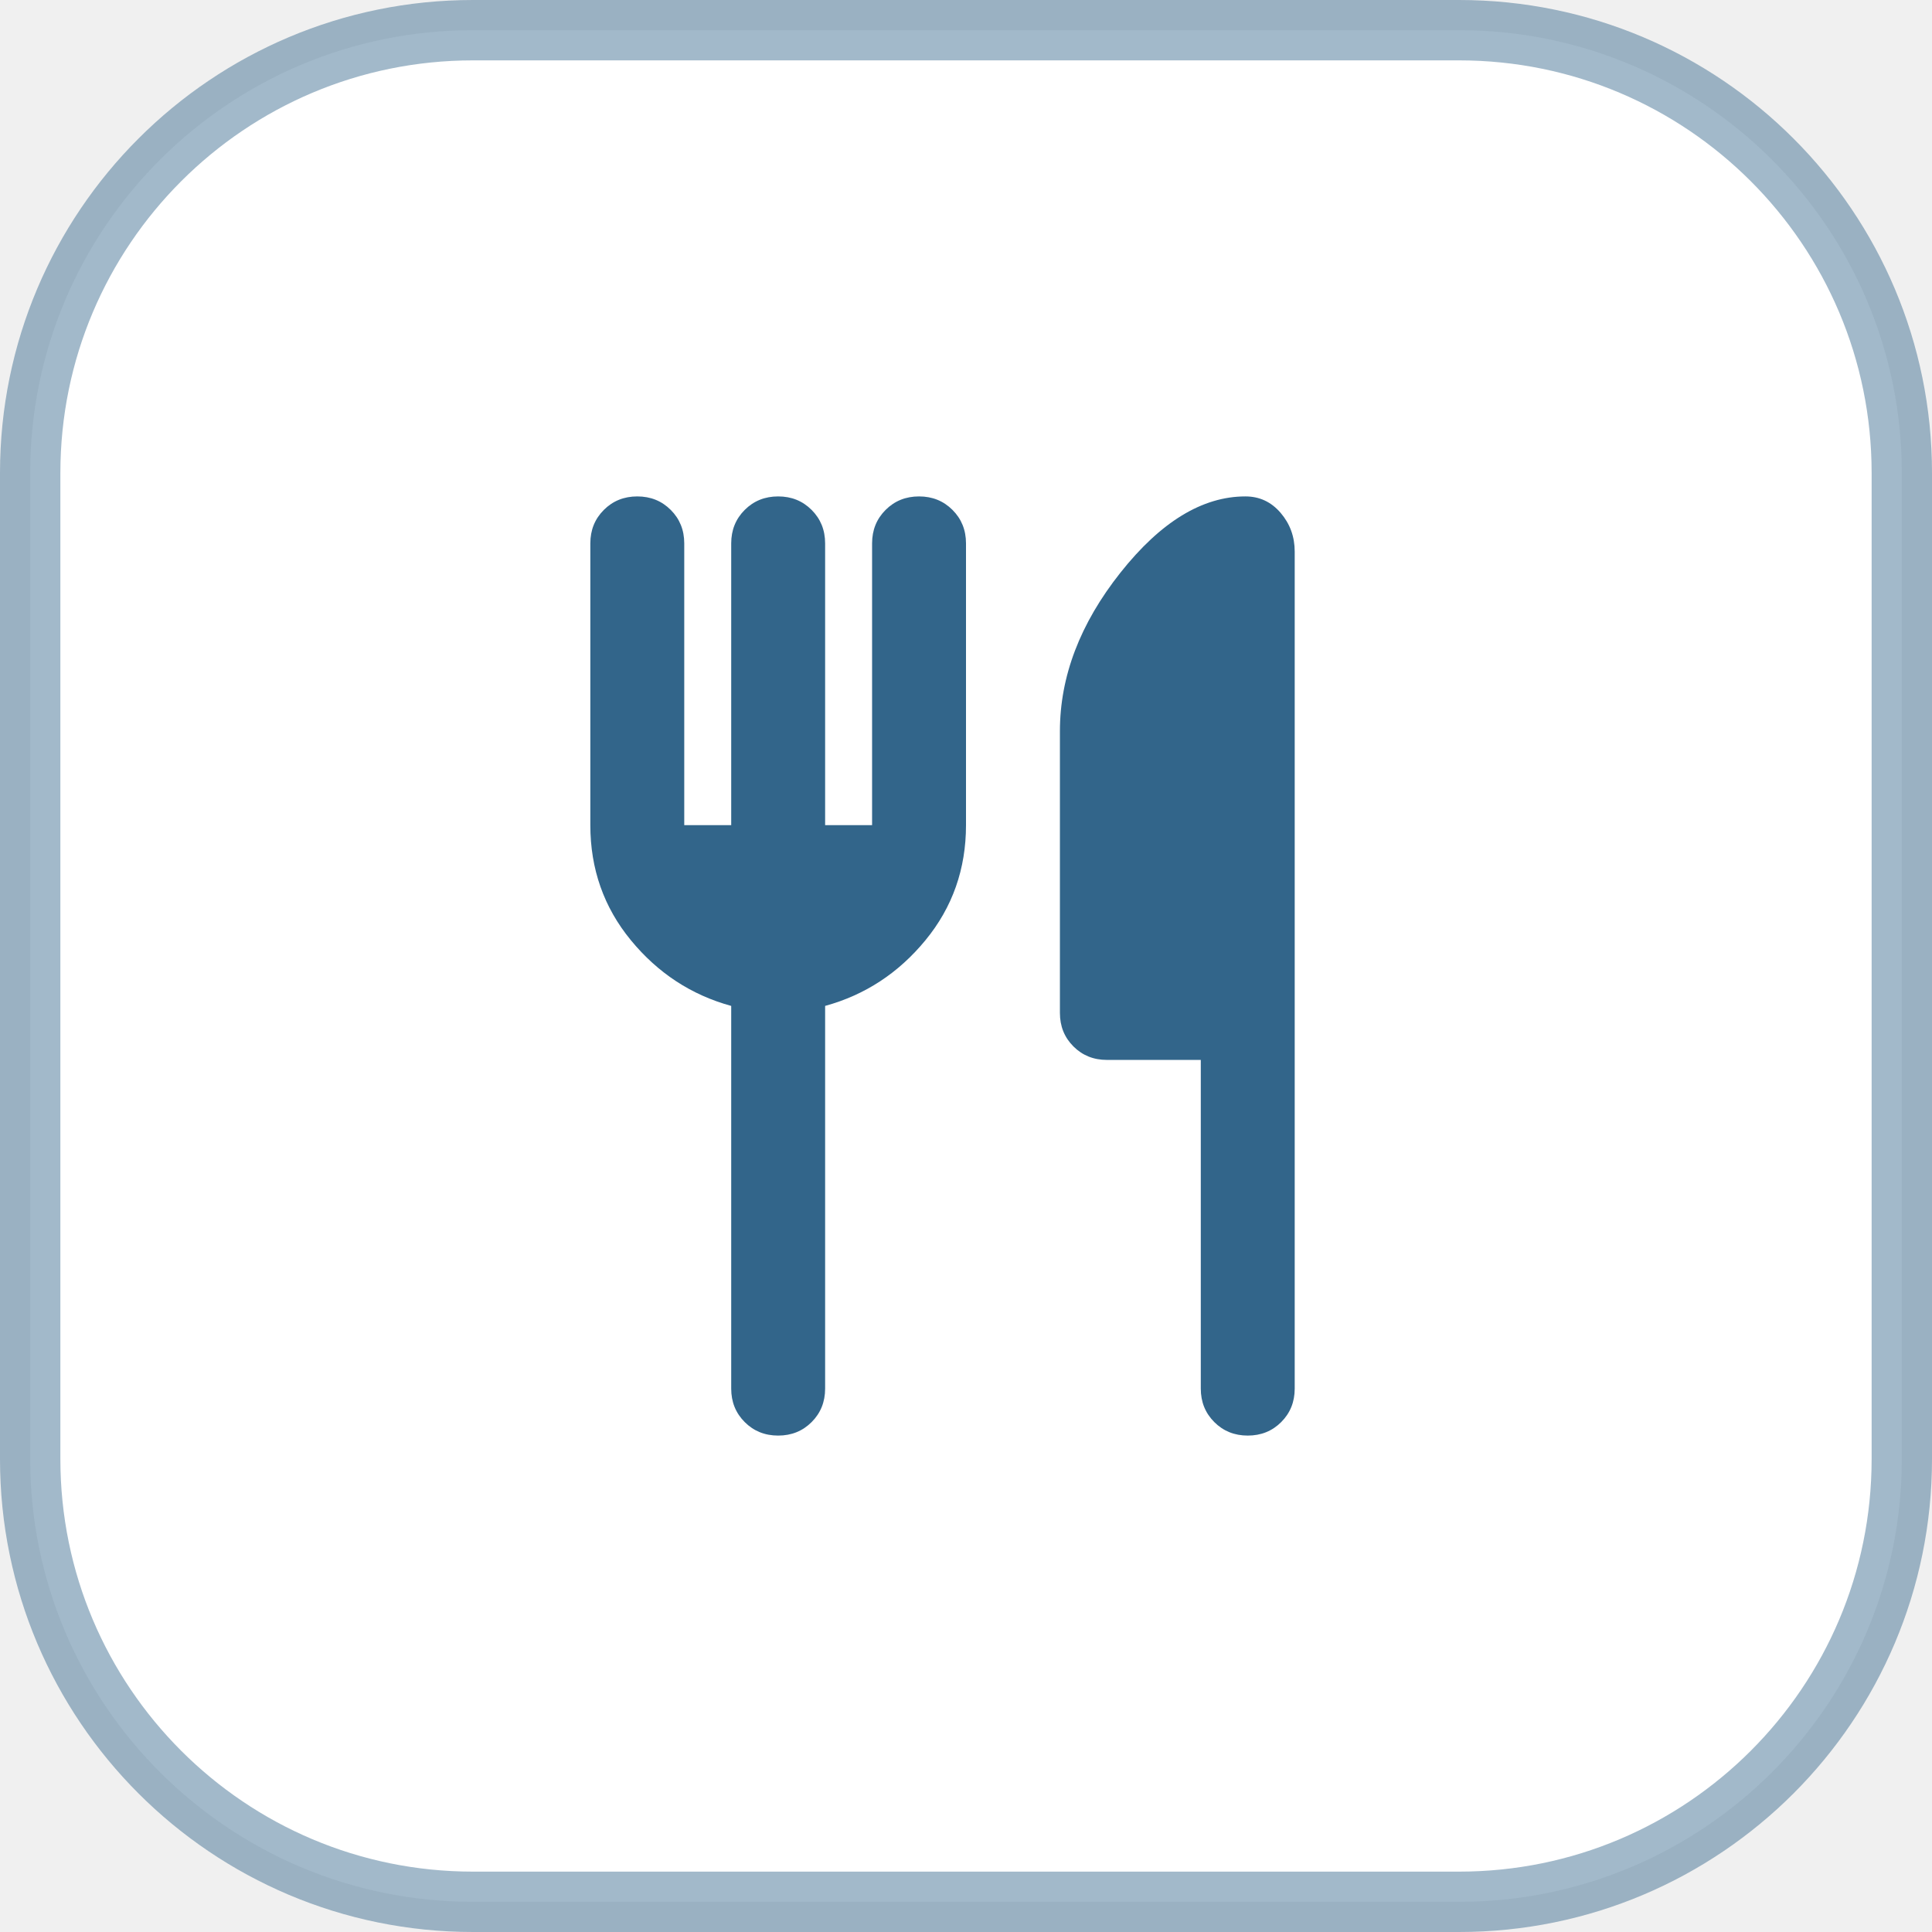
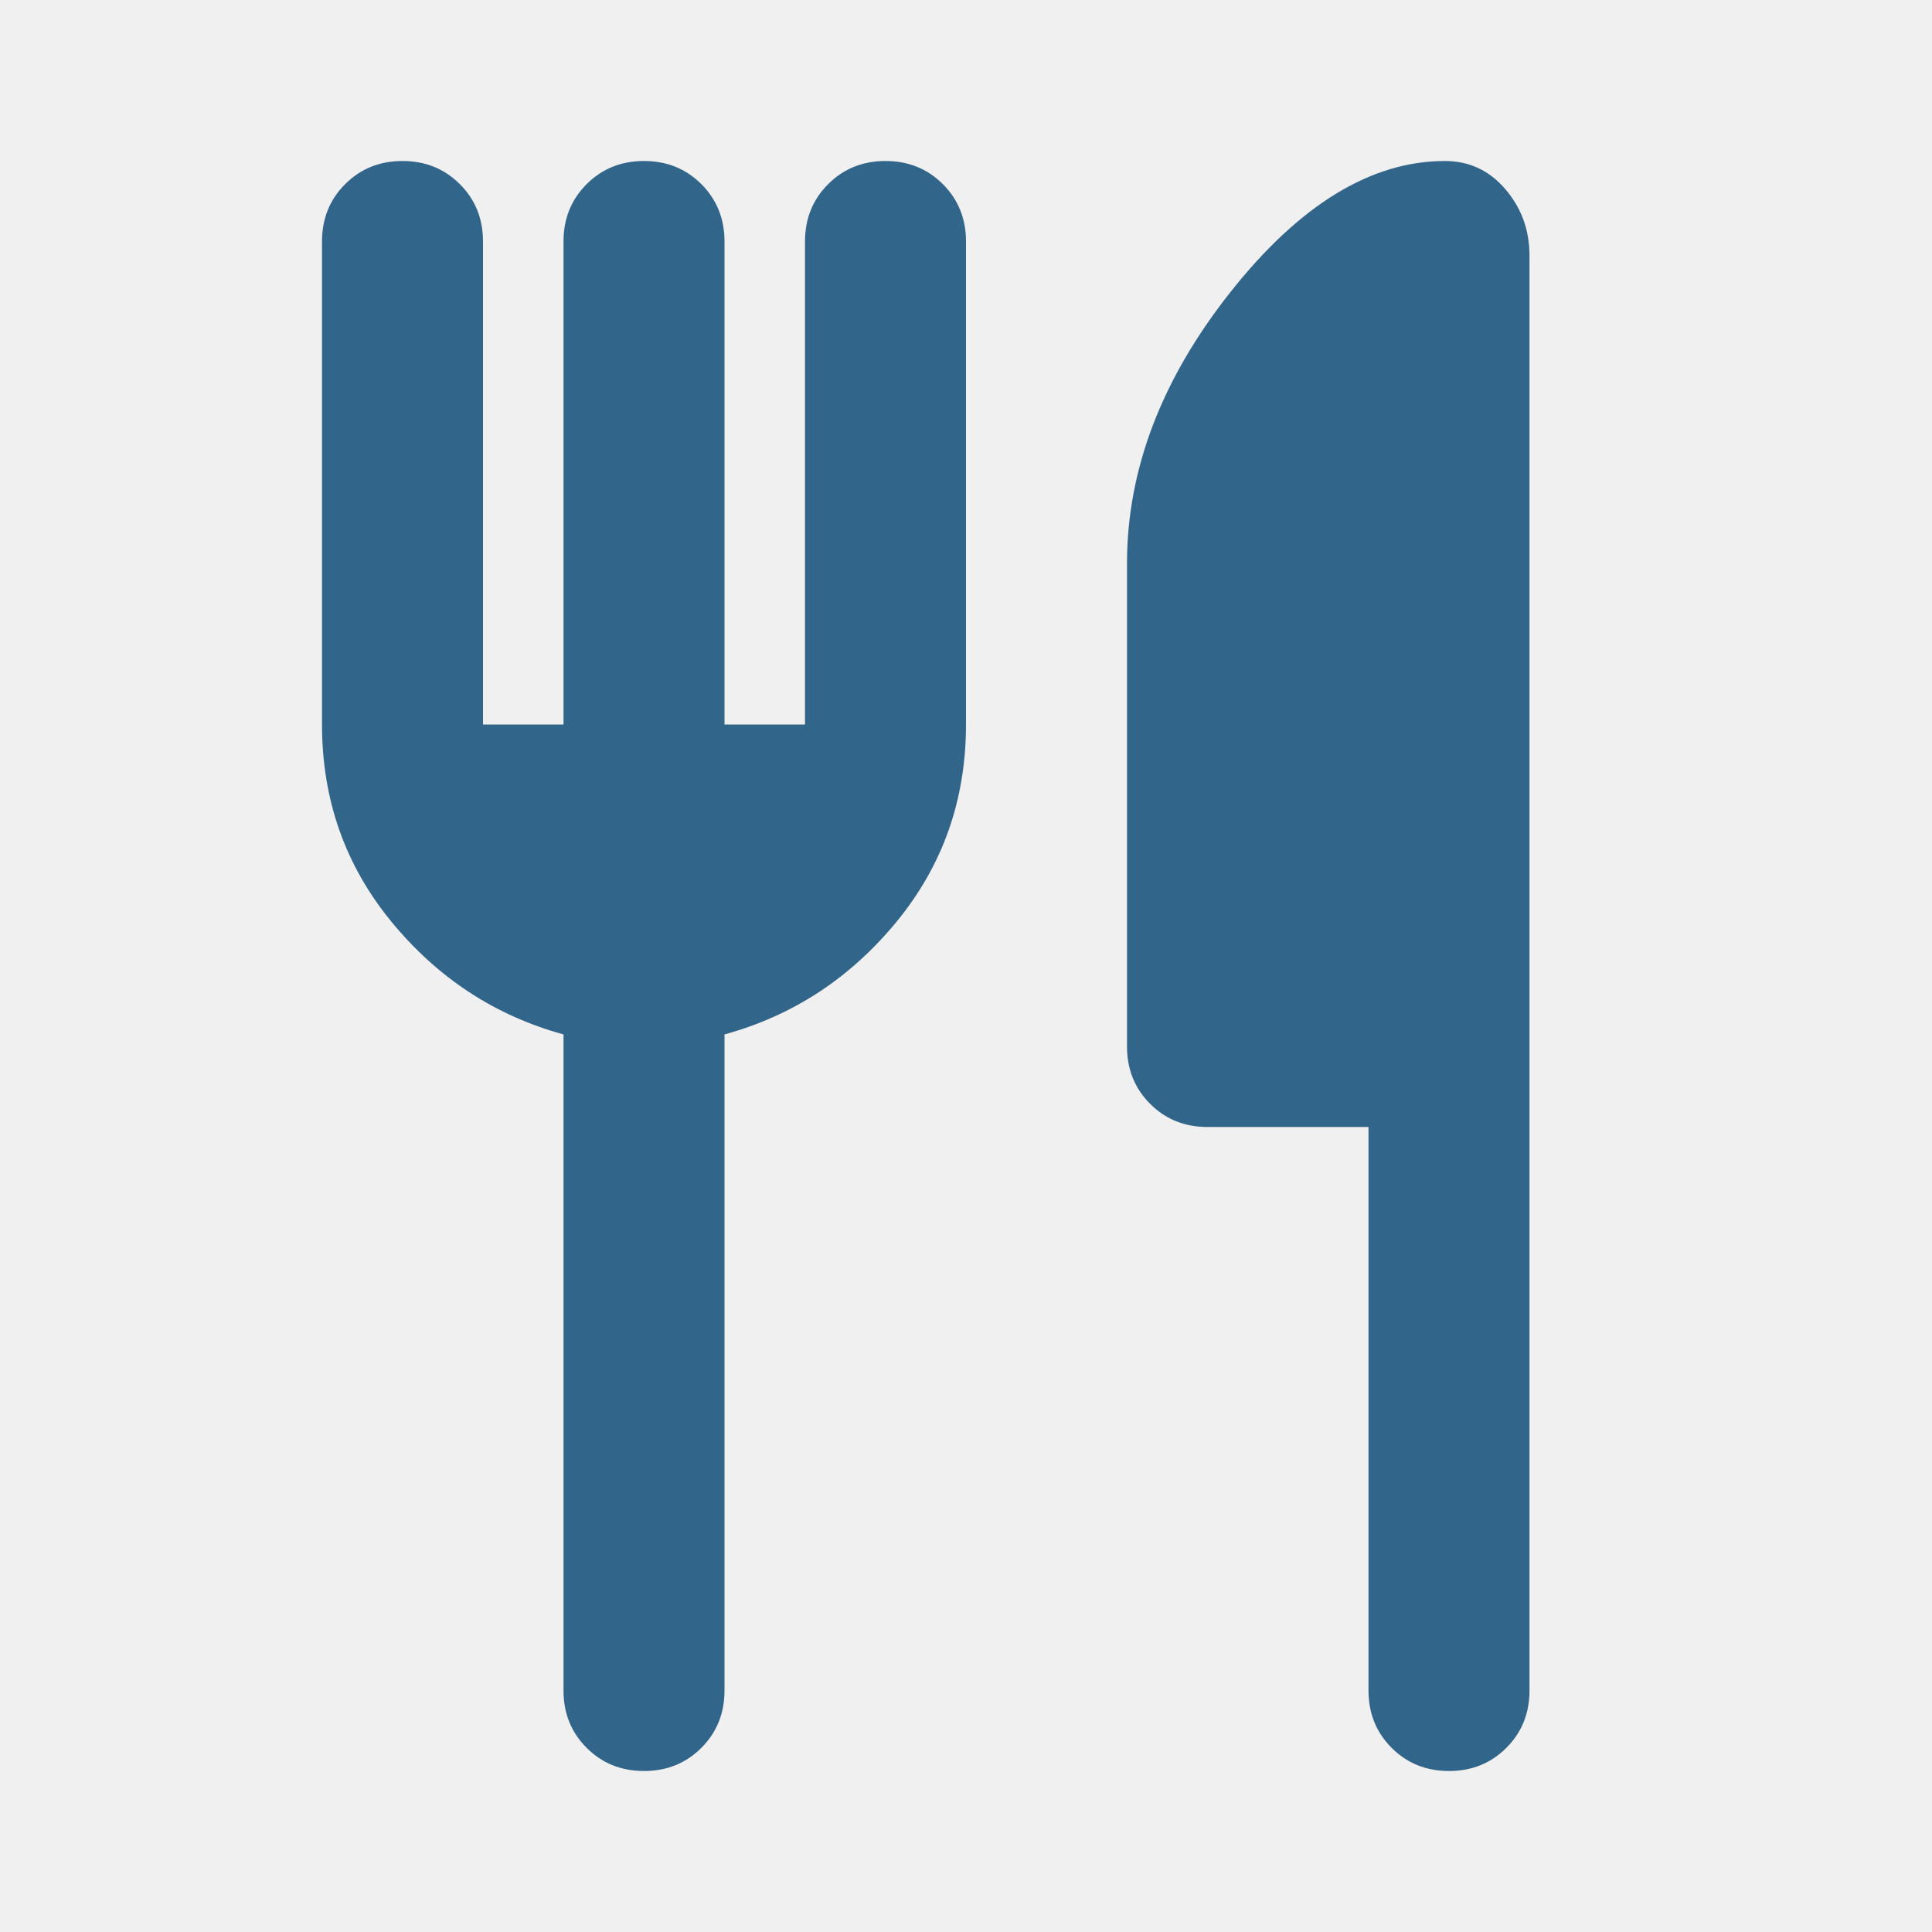
<svg xmlns="http://www.w3.org/2000/svg" viewBox="0 0 48 48" width="48" height="48">
-   <rect x="0.75" y="0.75" width="46.5" height="46.5" rx="11" fill="#FFFFFF" stroke="#32658A" stroke-opacity="0.45" stroke-width="1.5" />
-   <g transform="translate(10 10) scale(0.02916667) translate(0 960)" fill="#32658A">
+   <g transform="scale(0.05) translate(0 960)" fill="#32658A">
    <path d="M280-600v-240q0-17 11.5-28.5T320-880q17 0 28.5 11.5T360-840v240h40v-240q0-17 11.5-28.5T440-880q17 0 28.5 11.5T480-840v240q0 56-34.5 98T360-446v326q0 17-11.5 28.5T320-80q-17 0-28.5-11.5T280-120v-326q-51-14-85.5-56T160-600v-240q0-17 11.5-28.5T200-880q17 0 28.5 11.5T240-840v240h40Zm400 200h-80q-17 0-28.5-11.5T560-440v-240q0-70 51.5-135T718-880q18 0 30 14t12 33v713q0 17-11.5 28.5T720-80q-17 0-28.5-11.5T680-120v-280Z" />
  </g>
</svg>
